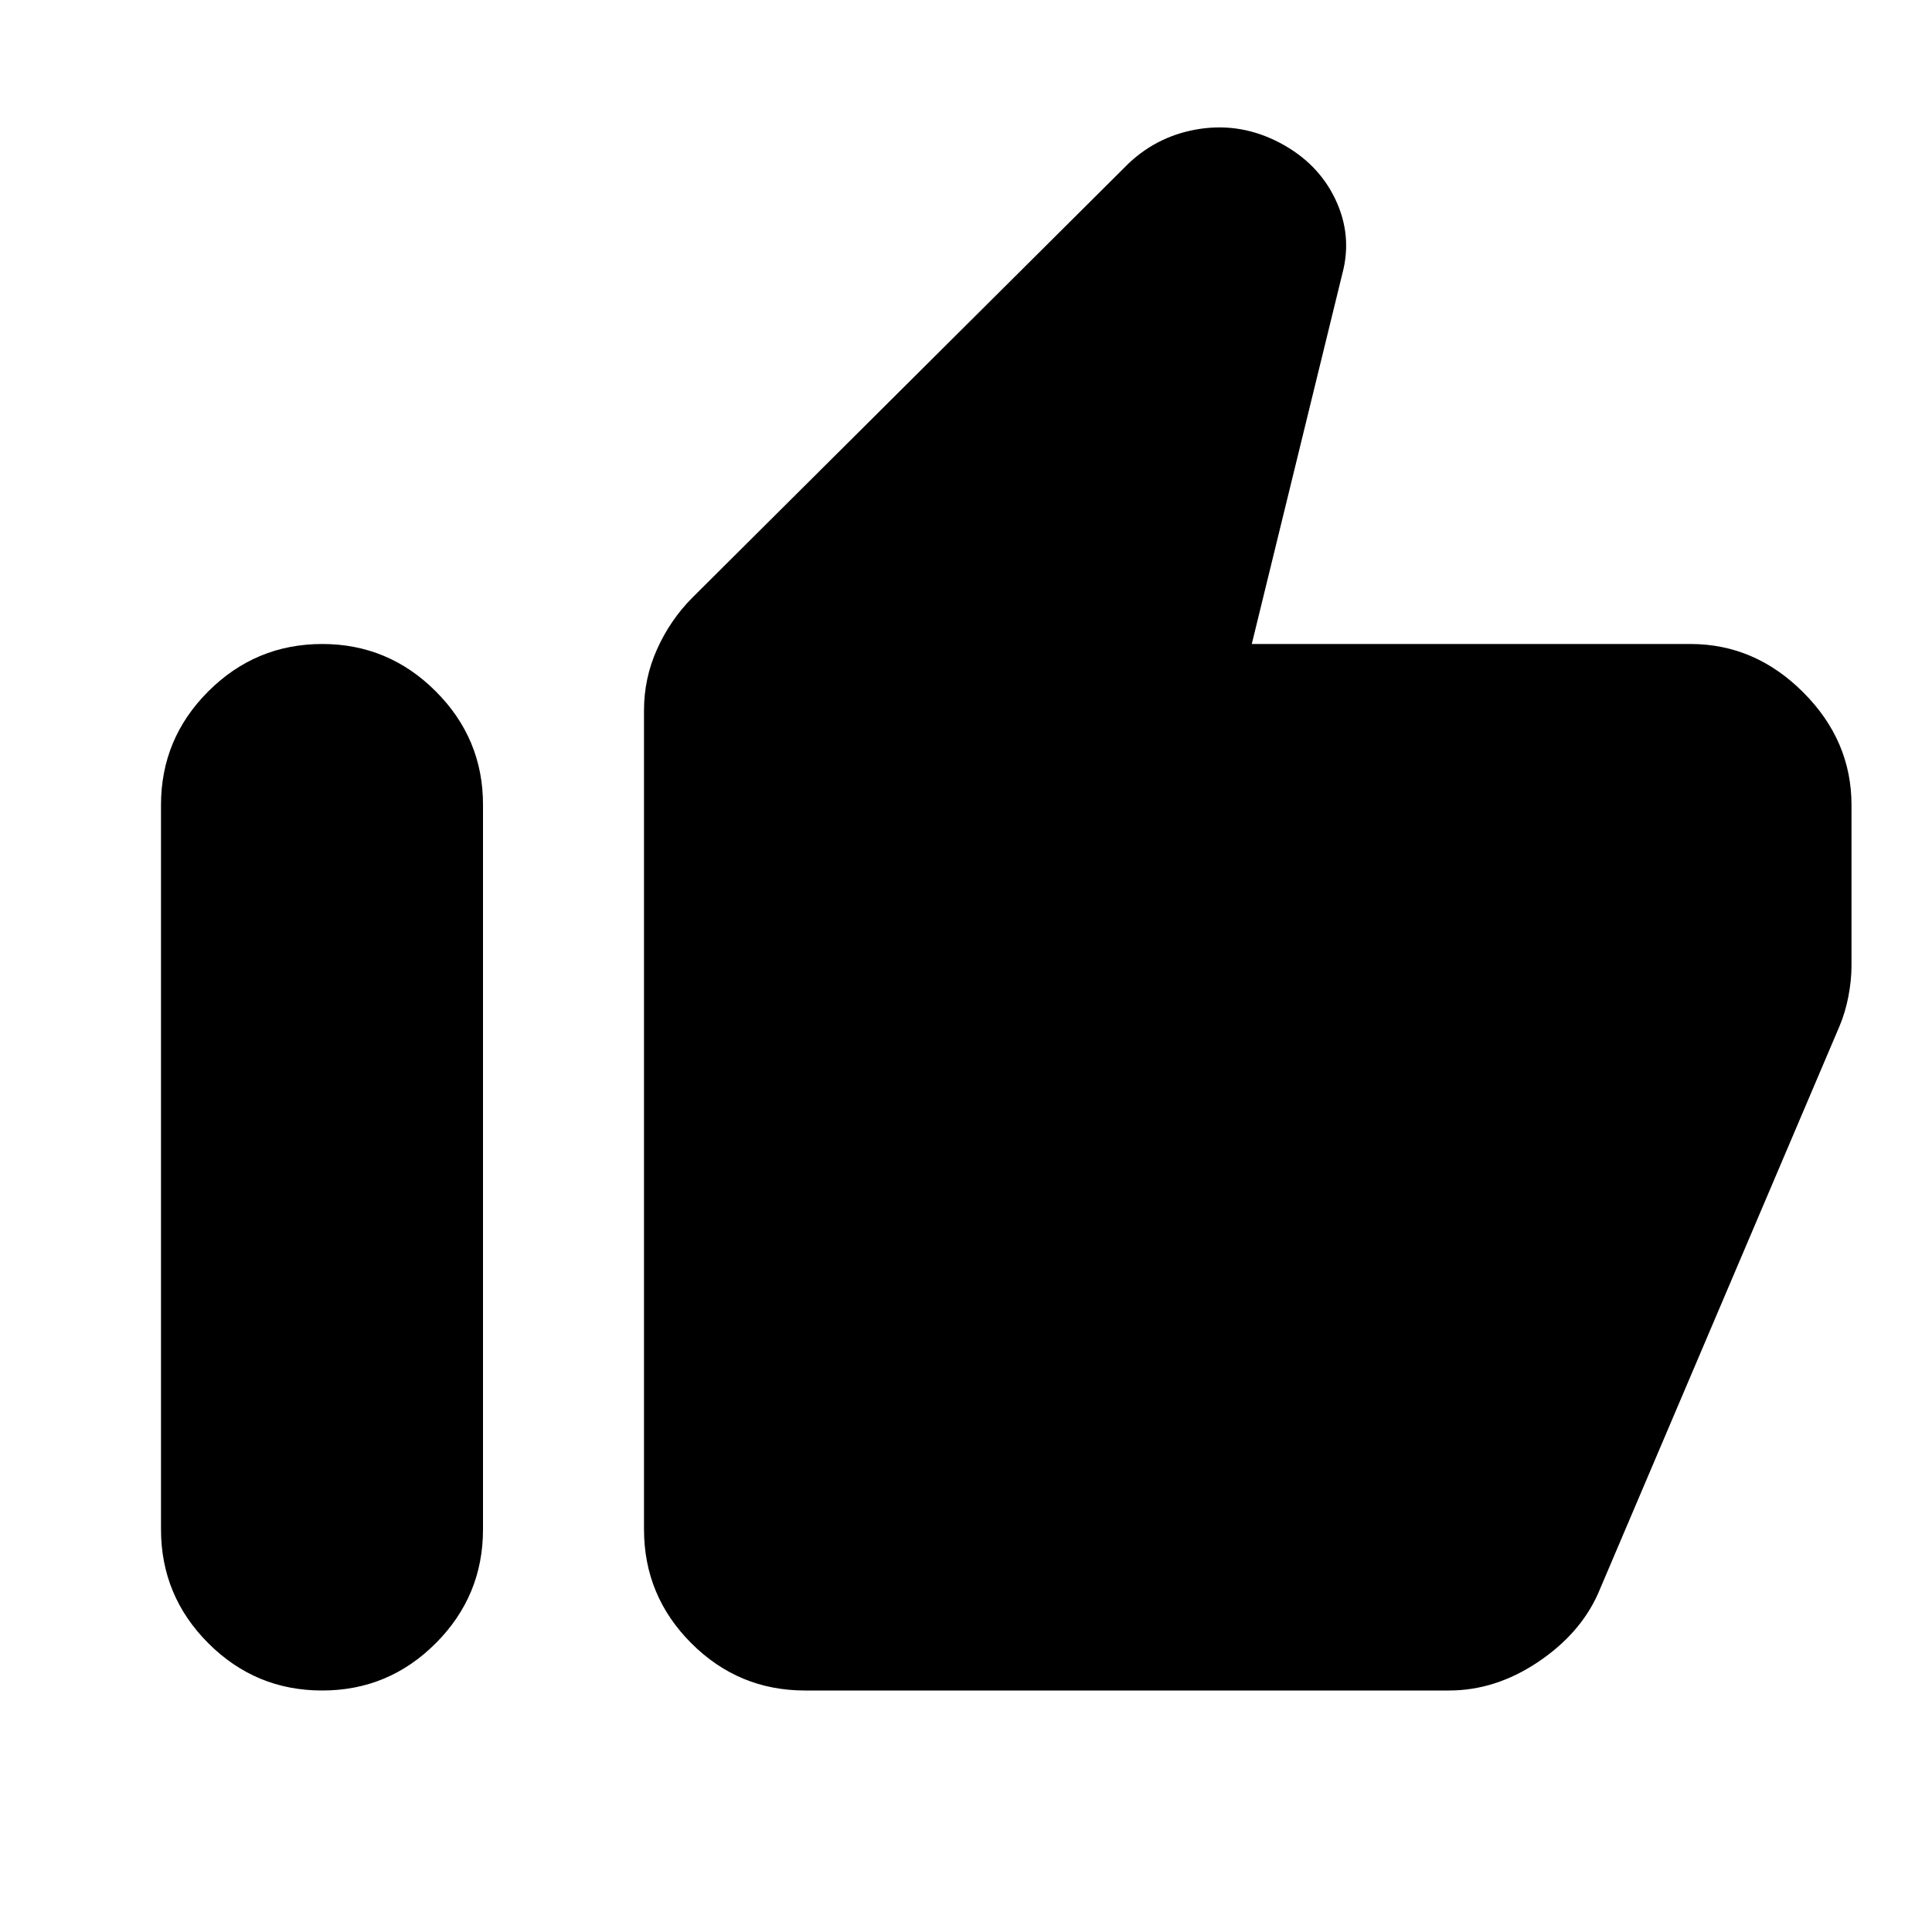
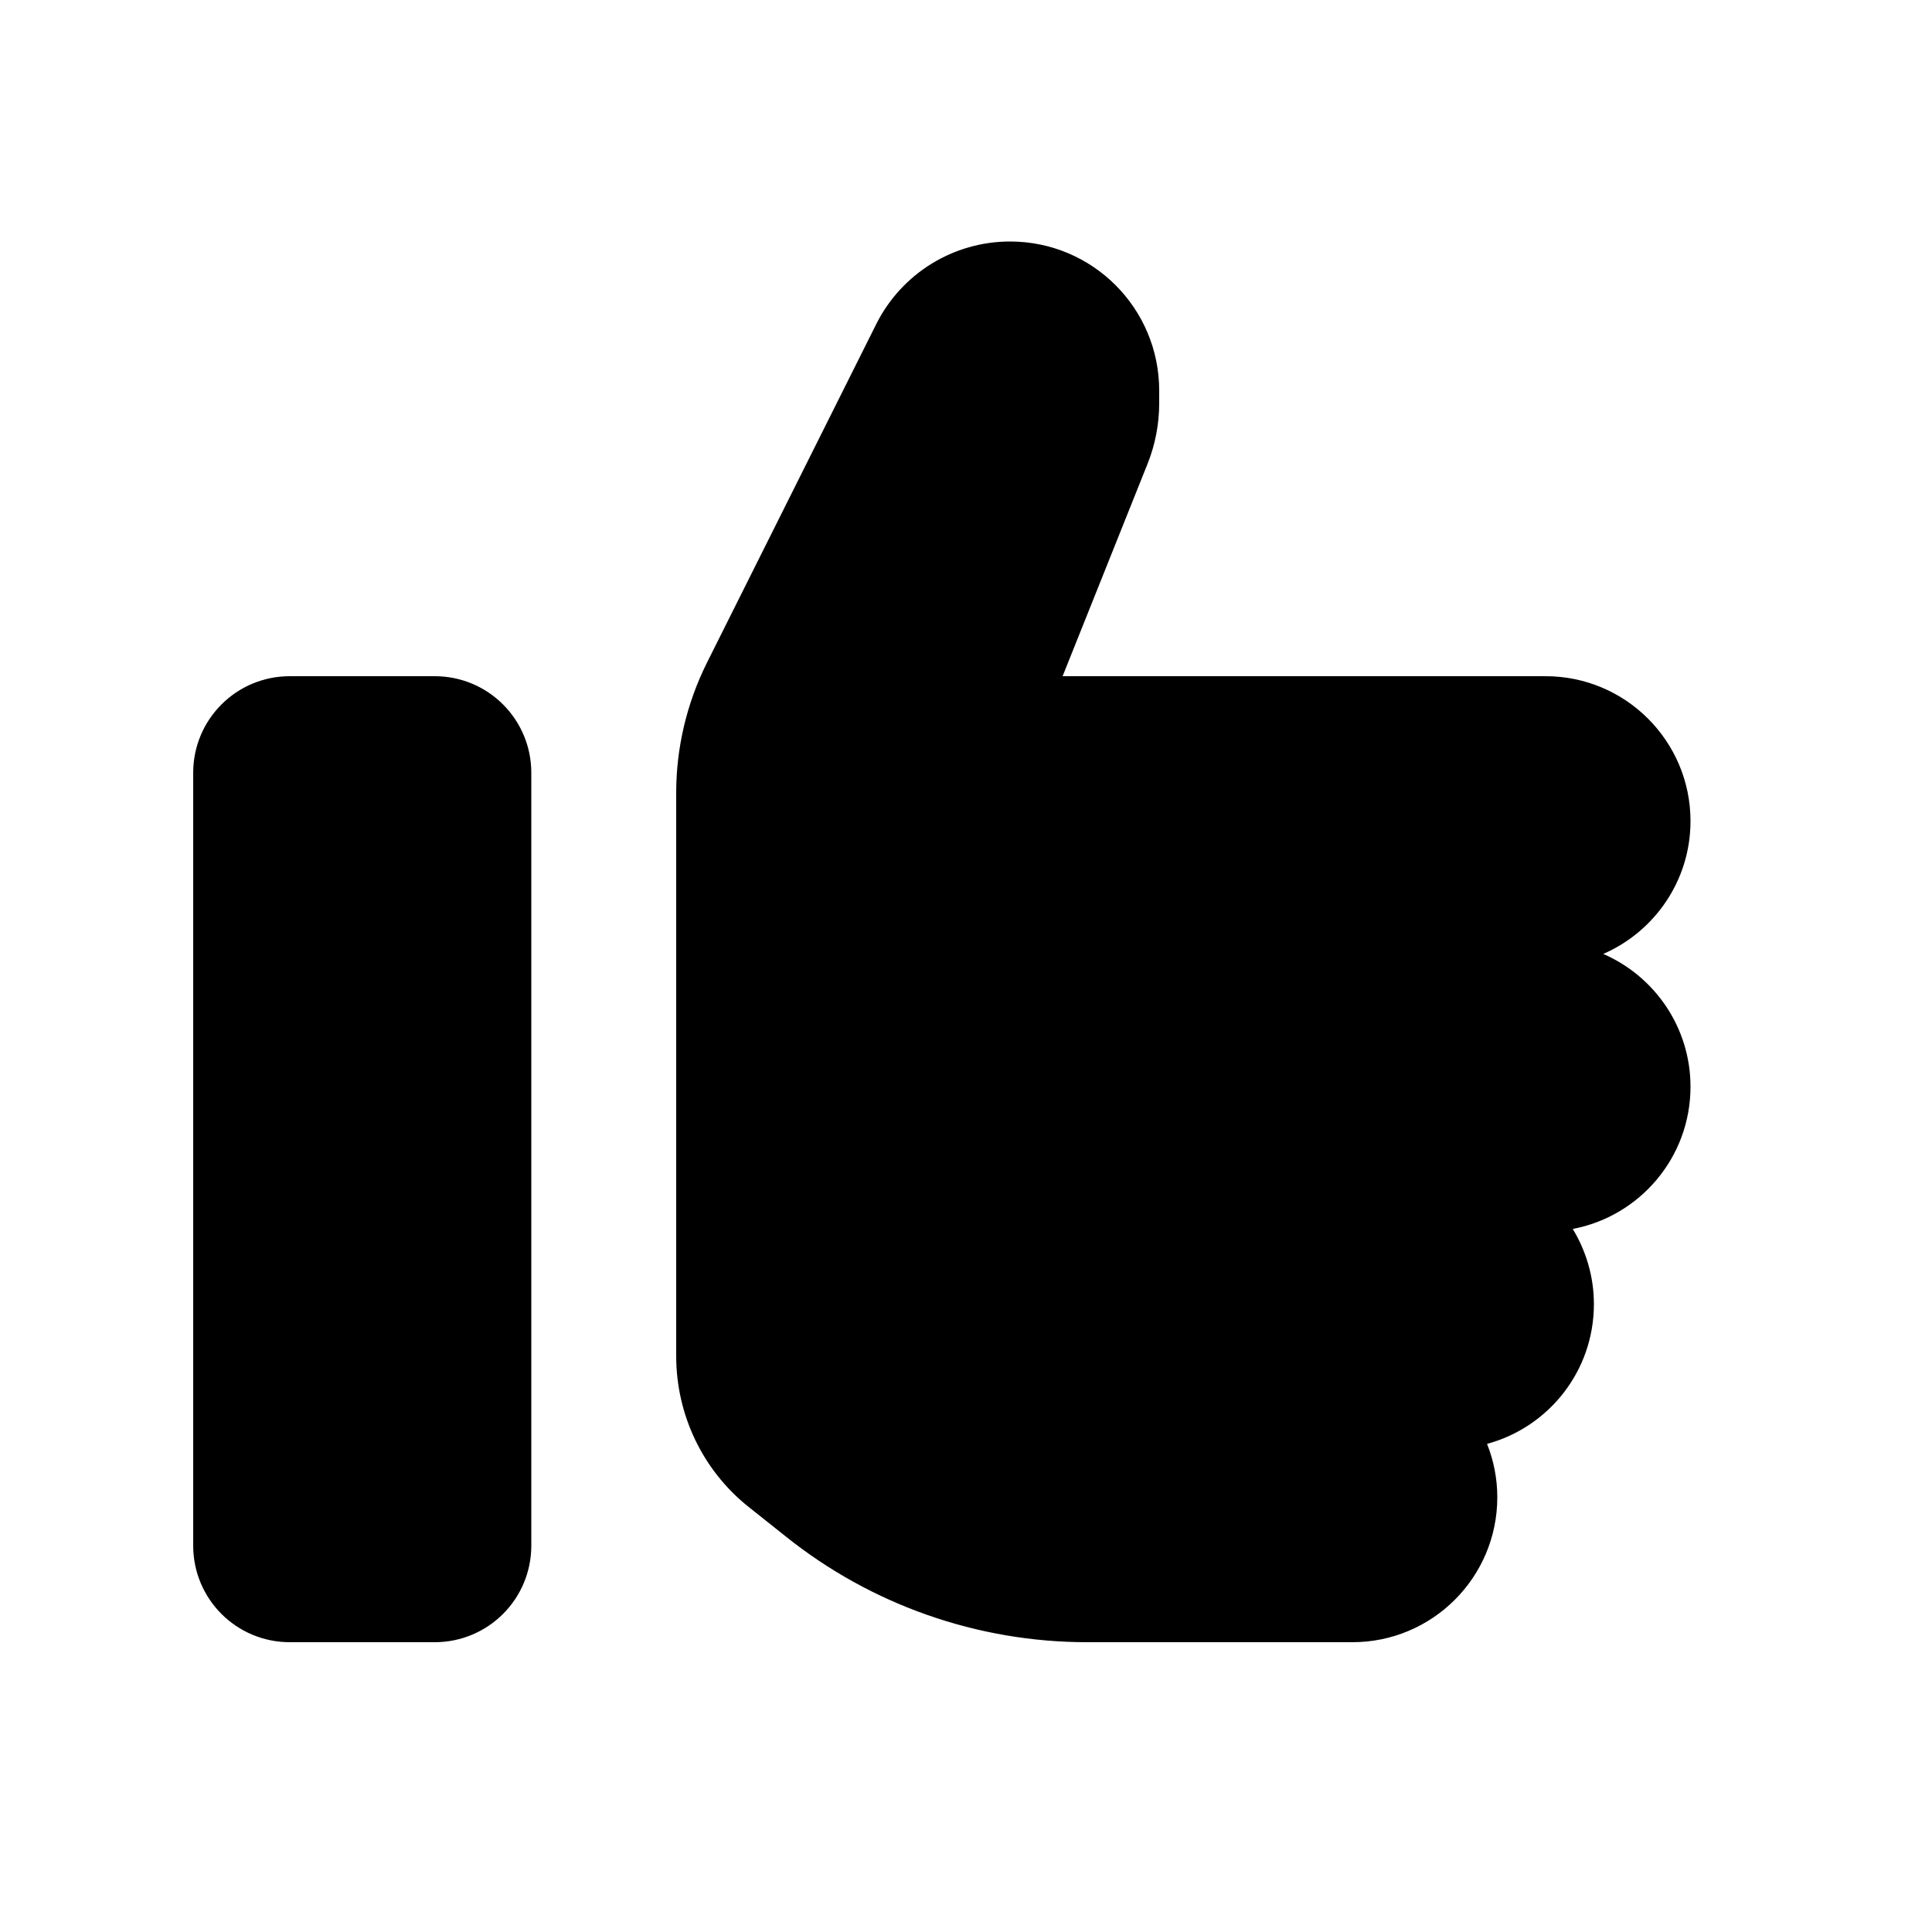
- <svg xmlns="http://www.w3.org/2000/svg" width="24" height="24" viewBox="0 0 24 24">
-   <rect width="24" height="24" fill="none" />
-   <path fill="currentColor" d="M21 8q.8 0 1.4.6T23 10v2q0 .175-.038.375t-.112.375l-3 7.05q-.225.5-.75.85T18 21h-8q-.825 0-1.412-.587T8 19V8.825q0-.4.163-.762t.437-.638l5.425-5.4q.375-.35.888-.425t.987.175t.688.7t.087.925L15.55 8zM4 21q-.825 0-1.412-.587T2 19v-9q0-.825.588-1.412T4 8t1.413.588T6 10v9q0 .825-.587 1.413T4 21" />
+ <svg xmlns="http://www.w3.org/2000/svg" viewBox="0 0 640 640">
+   <path fill="currentColor" d="M144 224C161.7 224 176 238.3 176 256L176 512C176 529.7 161.7 544 144 544L96 544C78.3 544 64 529.7 64 512L64 256C64 238.3 78.3 224 96 224L144 224zM334.6 80C361.9 80 384 102.1 384 129.4L384 133.6C384 140.4 382.7 147.2 380.2 153.5L352 224L512 224C538.5 224 560 245.5 560 272C560 291.7 548.1 308.6 531.1 316C548.1 323.4 560 340.3 560 360C560 383.4 543.2 402.9 521 407.1C525.4 414.4 528 422.9 528 432C528 454.2 513 472.8 492.6 478.3C494.8 483.8 496 489.8 496 496C496 522.5 474.5 544 448 544L360.1 544C323.8 544 288.5 531.6 260.2 508.9L248 499.2C232.8 487.1 224 468.7 224 449.2L224 262.6C224 247.7 227.5 233 234.1 219.7L290.3 107.3C298.7 90.6 315.8 80 334.6 80z" />
</svg>
